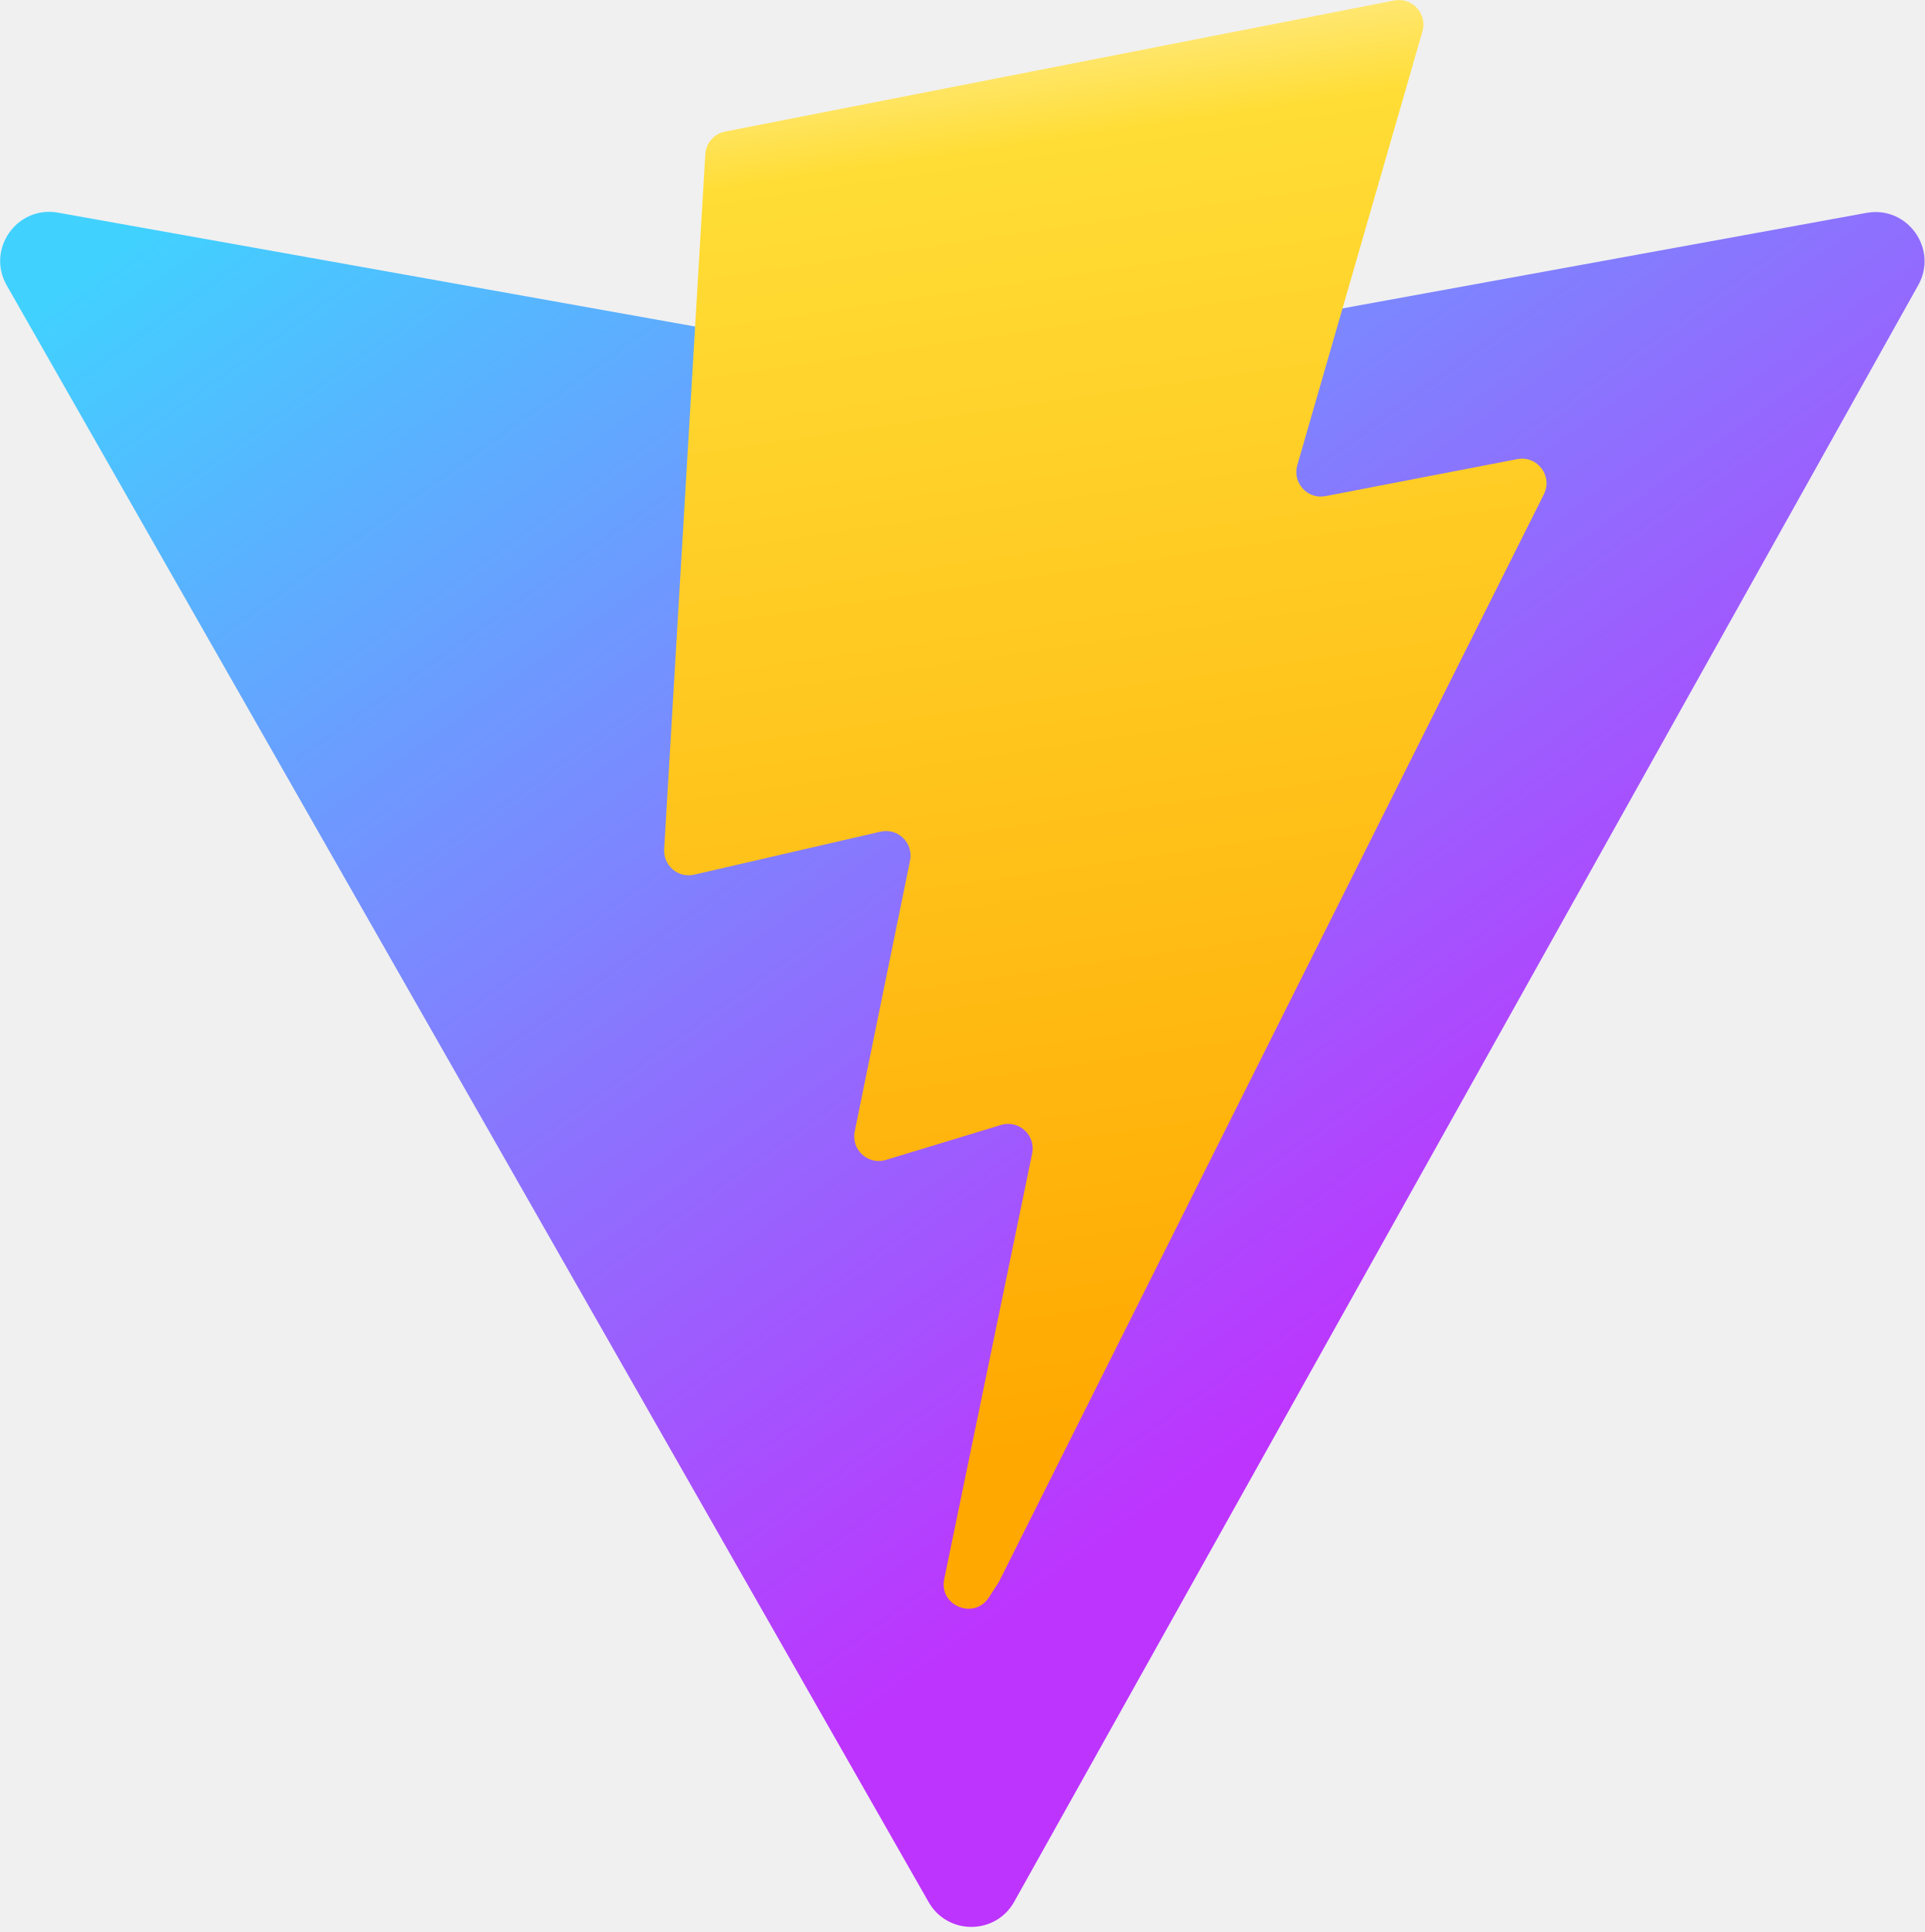
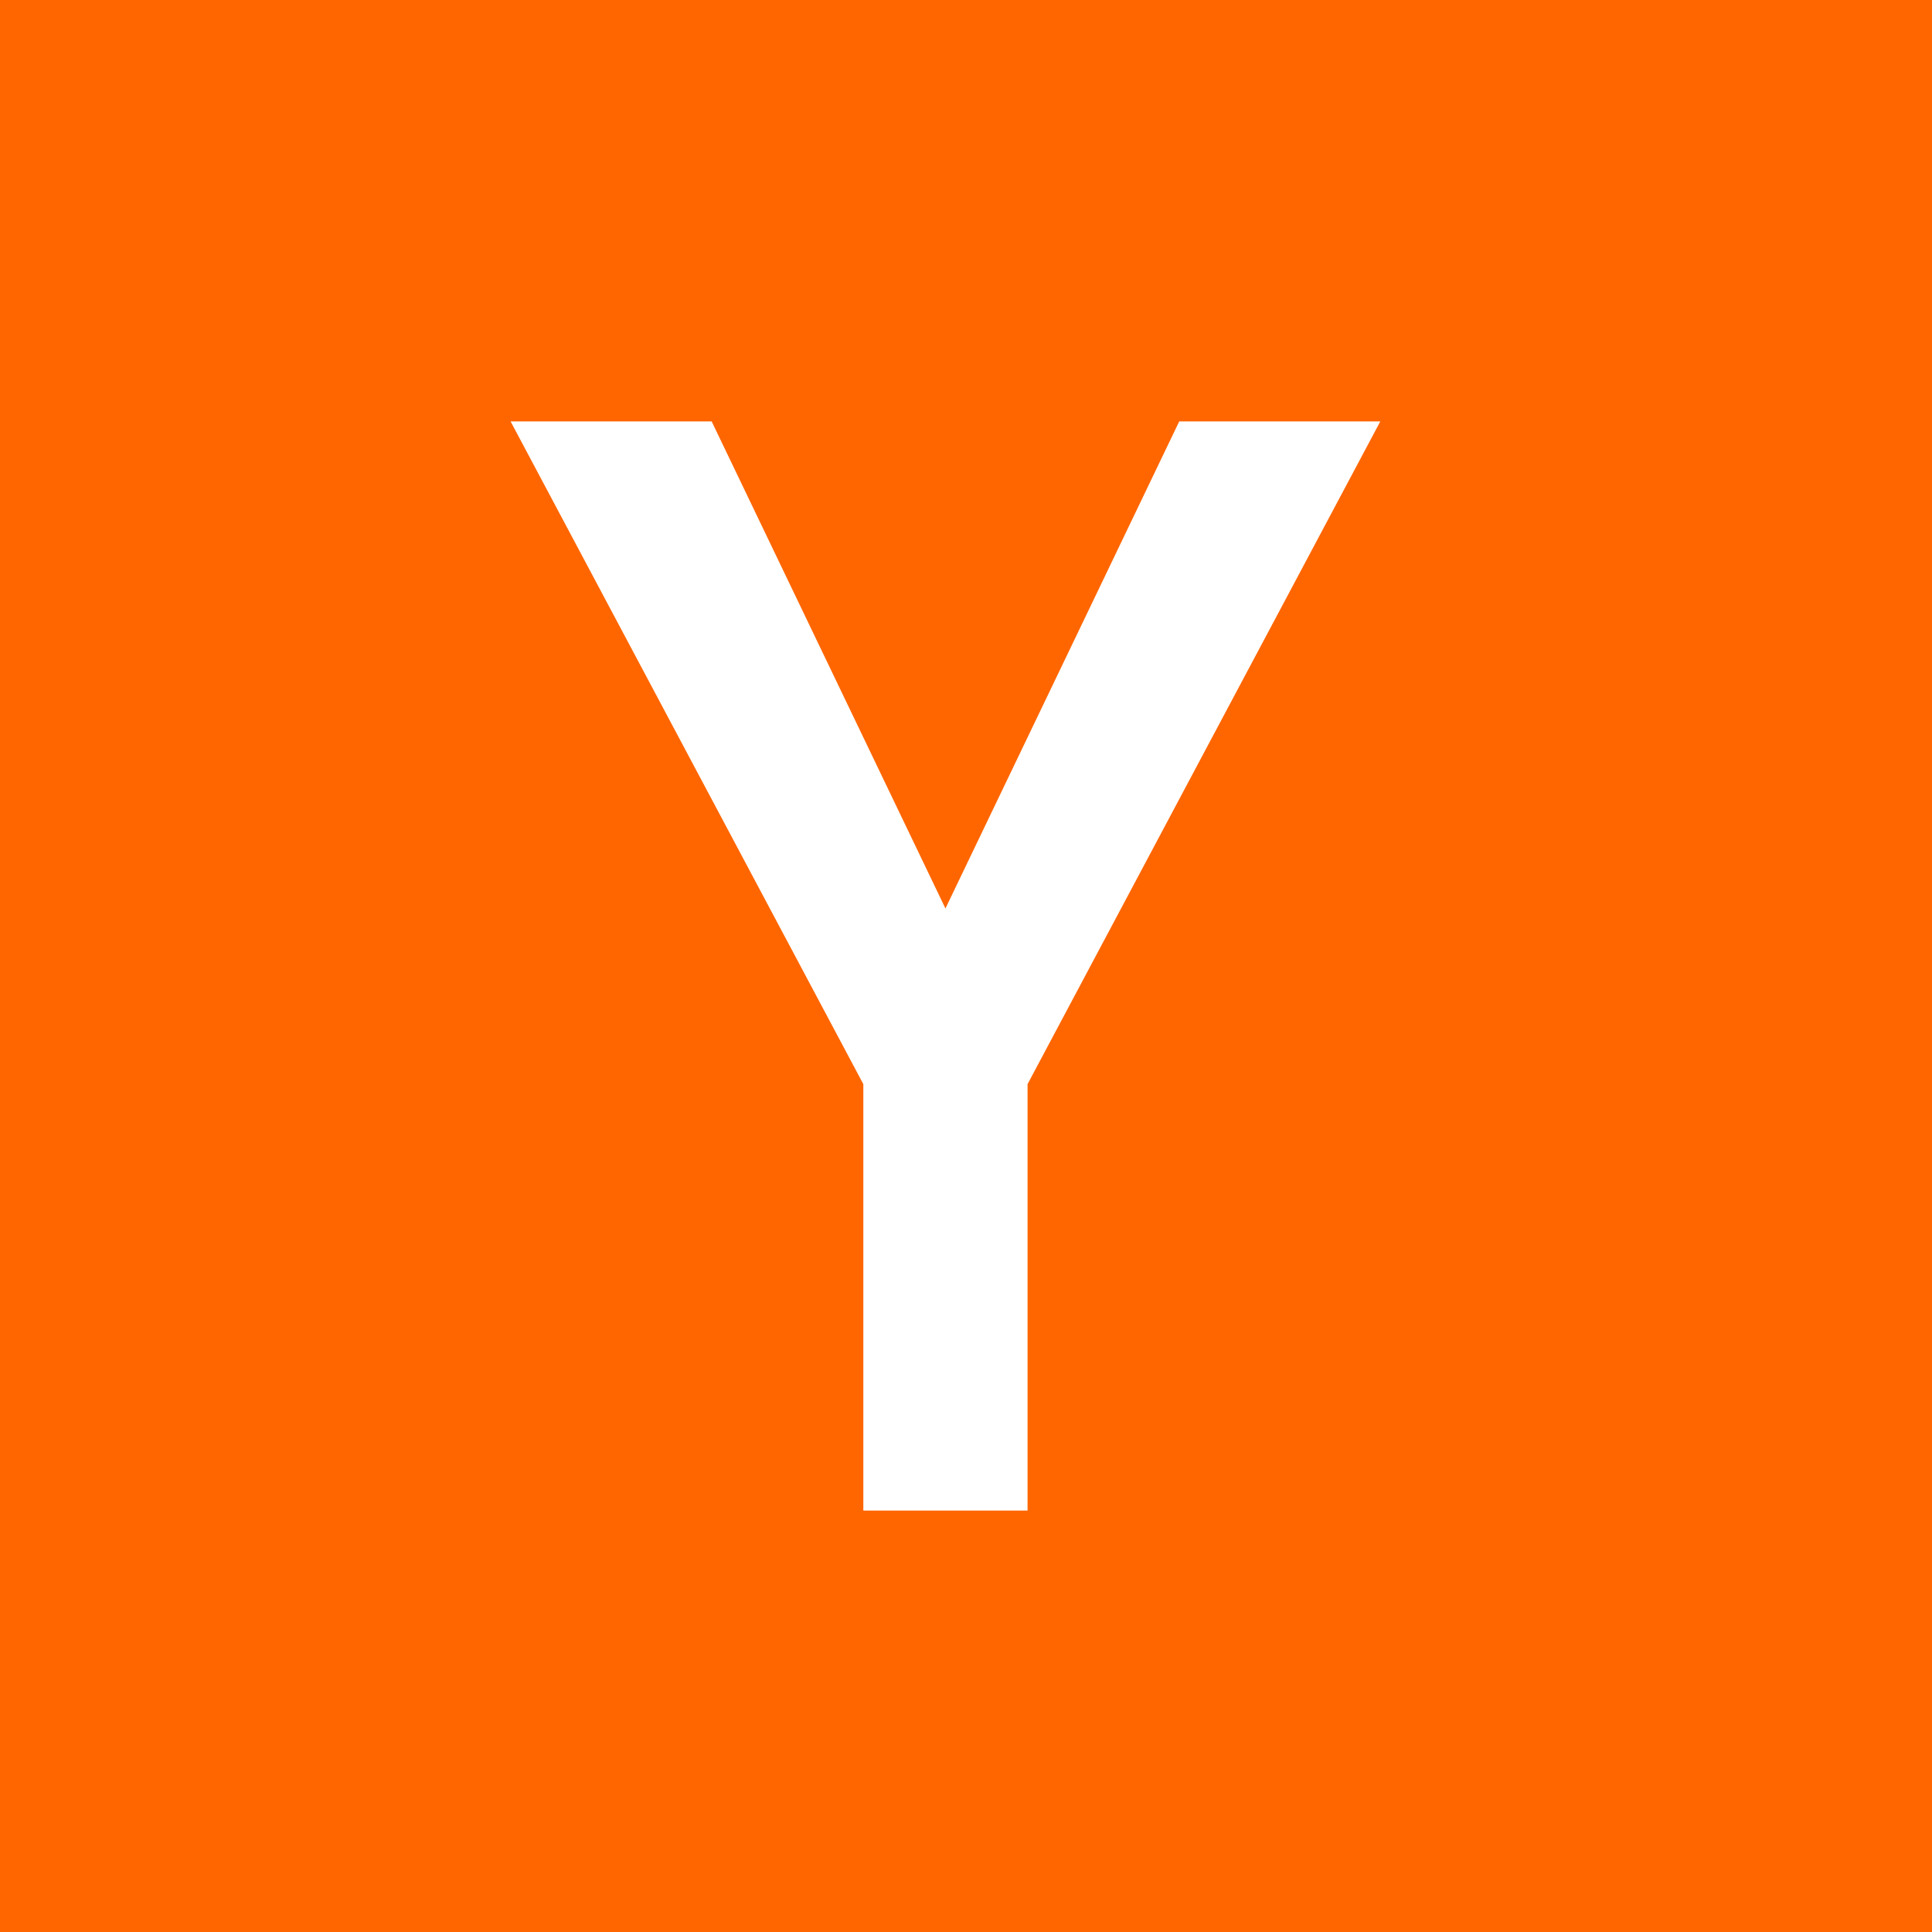
- <svg xmlns="http://www.w3.org/2000/svg" aria-hidden="true" role="img" class="iconify iconify--logos" width="31.88" height="32" preserveAspectRatio="xMidYMid meet" viewBox="0 0 256 257">
-   <defs>
-     <linearGradient id="IconifyId1813088fe1fbc01fb466" x1="-.828%" x2="57.636%" y1="7.652%" y2="78.411%">
-       <stop offset="0%" stop-color="#41D1FF" />
-       <stop offset="100%" stop-color="#BD34FE" />
-     </linearGradient>
-     <linearGradient id="IconifyId1813088fe1fbc01fb467" x1="43.376%" x2="50.316%" y1="2.242%" y2="89.03%">
-       <stop offset="0%" stop-color="#FFEA83" />
-       <stop offset="8.333%" stop-color="#FFDD35" />
-       <stop offset="100%" stop-color="#FFA800" />
-     </linearGradient>
-   </defs>
-   <path fill="url(#IconifyId1813088fe1fbc01fb466)" d="M255.153 37.938L134.897 252.976c-2.483 4.44-8.862 4.466-11.382.048L.875 37.958c-2.746-4.814 1.371-10.646 6.827-9.67l120.385 21.517a6.537 6.537 0 0 0 2.322-.004l117.867-21.483c5.438-.991 9.574 4.796 6.877 9.62Z" />
-   <path fill="url(#IconifyId1813088fe1fbc01fb467)" d="M185.432.063L96.44 17.501a3.268 3.268 0 0 0-2.634 3.014l-5.474 92.456a3.268 3.268 0 0 0 3.997 3.378l24.777-5.718c2.318-.535 4.413 1.507 3.936 3.838l-7.361 36.047c-.495 2.426 1.782 4.5 4.151 3.78l15.304-4.649c2.372-.72 4.652 1.36 4.15 3.788l-11.698 56.621c-.732 3.542 3.979 5.473 5.943 2.437l1.313-2.028l72.516-144.72c1.215-2.423-.88-5.186-3.54-4.672l-25.505 4.922c-2.396.462-4.435-1.77-3.759-4.114l16.646-57.705c.677-2.35-1.37-4.583-3.769-4.113Z" />
+ <svg xmlns="http://www.w3.org/2000/svg" height="18" viewBox="4 4 188 188" width="18">
+   <path d="m4 4h188v188h-188z" fill="#f60" />
+   <path d="m73.252 45.01 22.748 47.391 22.748-47.391h19.566l-34.324 64.487v41.493h-15.98v-41.493l-34.324-64.487z" fill="#fff" />
</svg>
